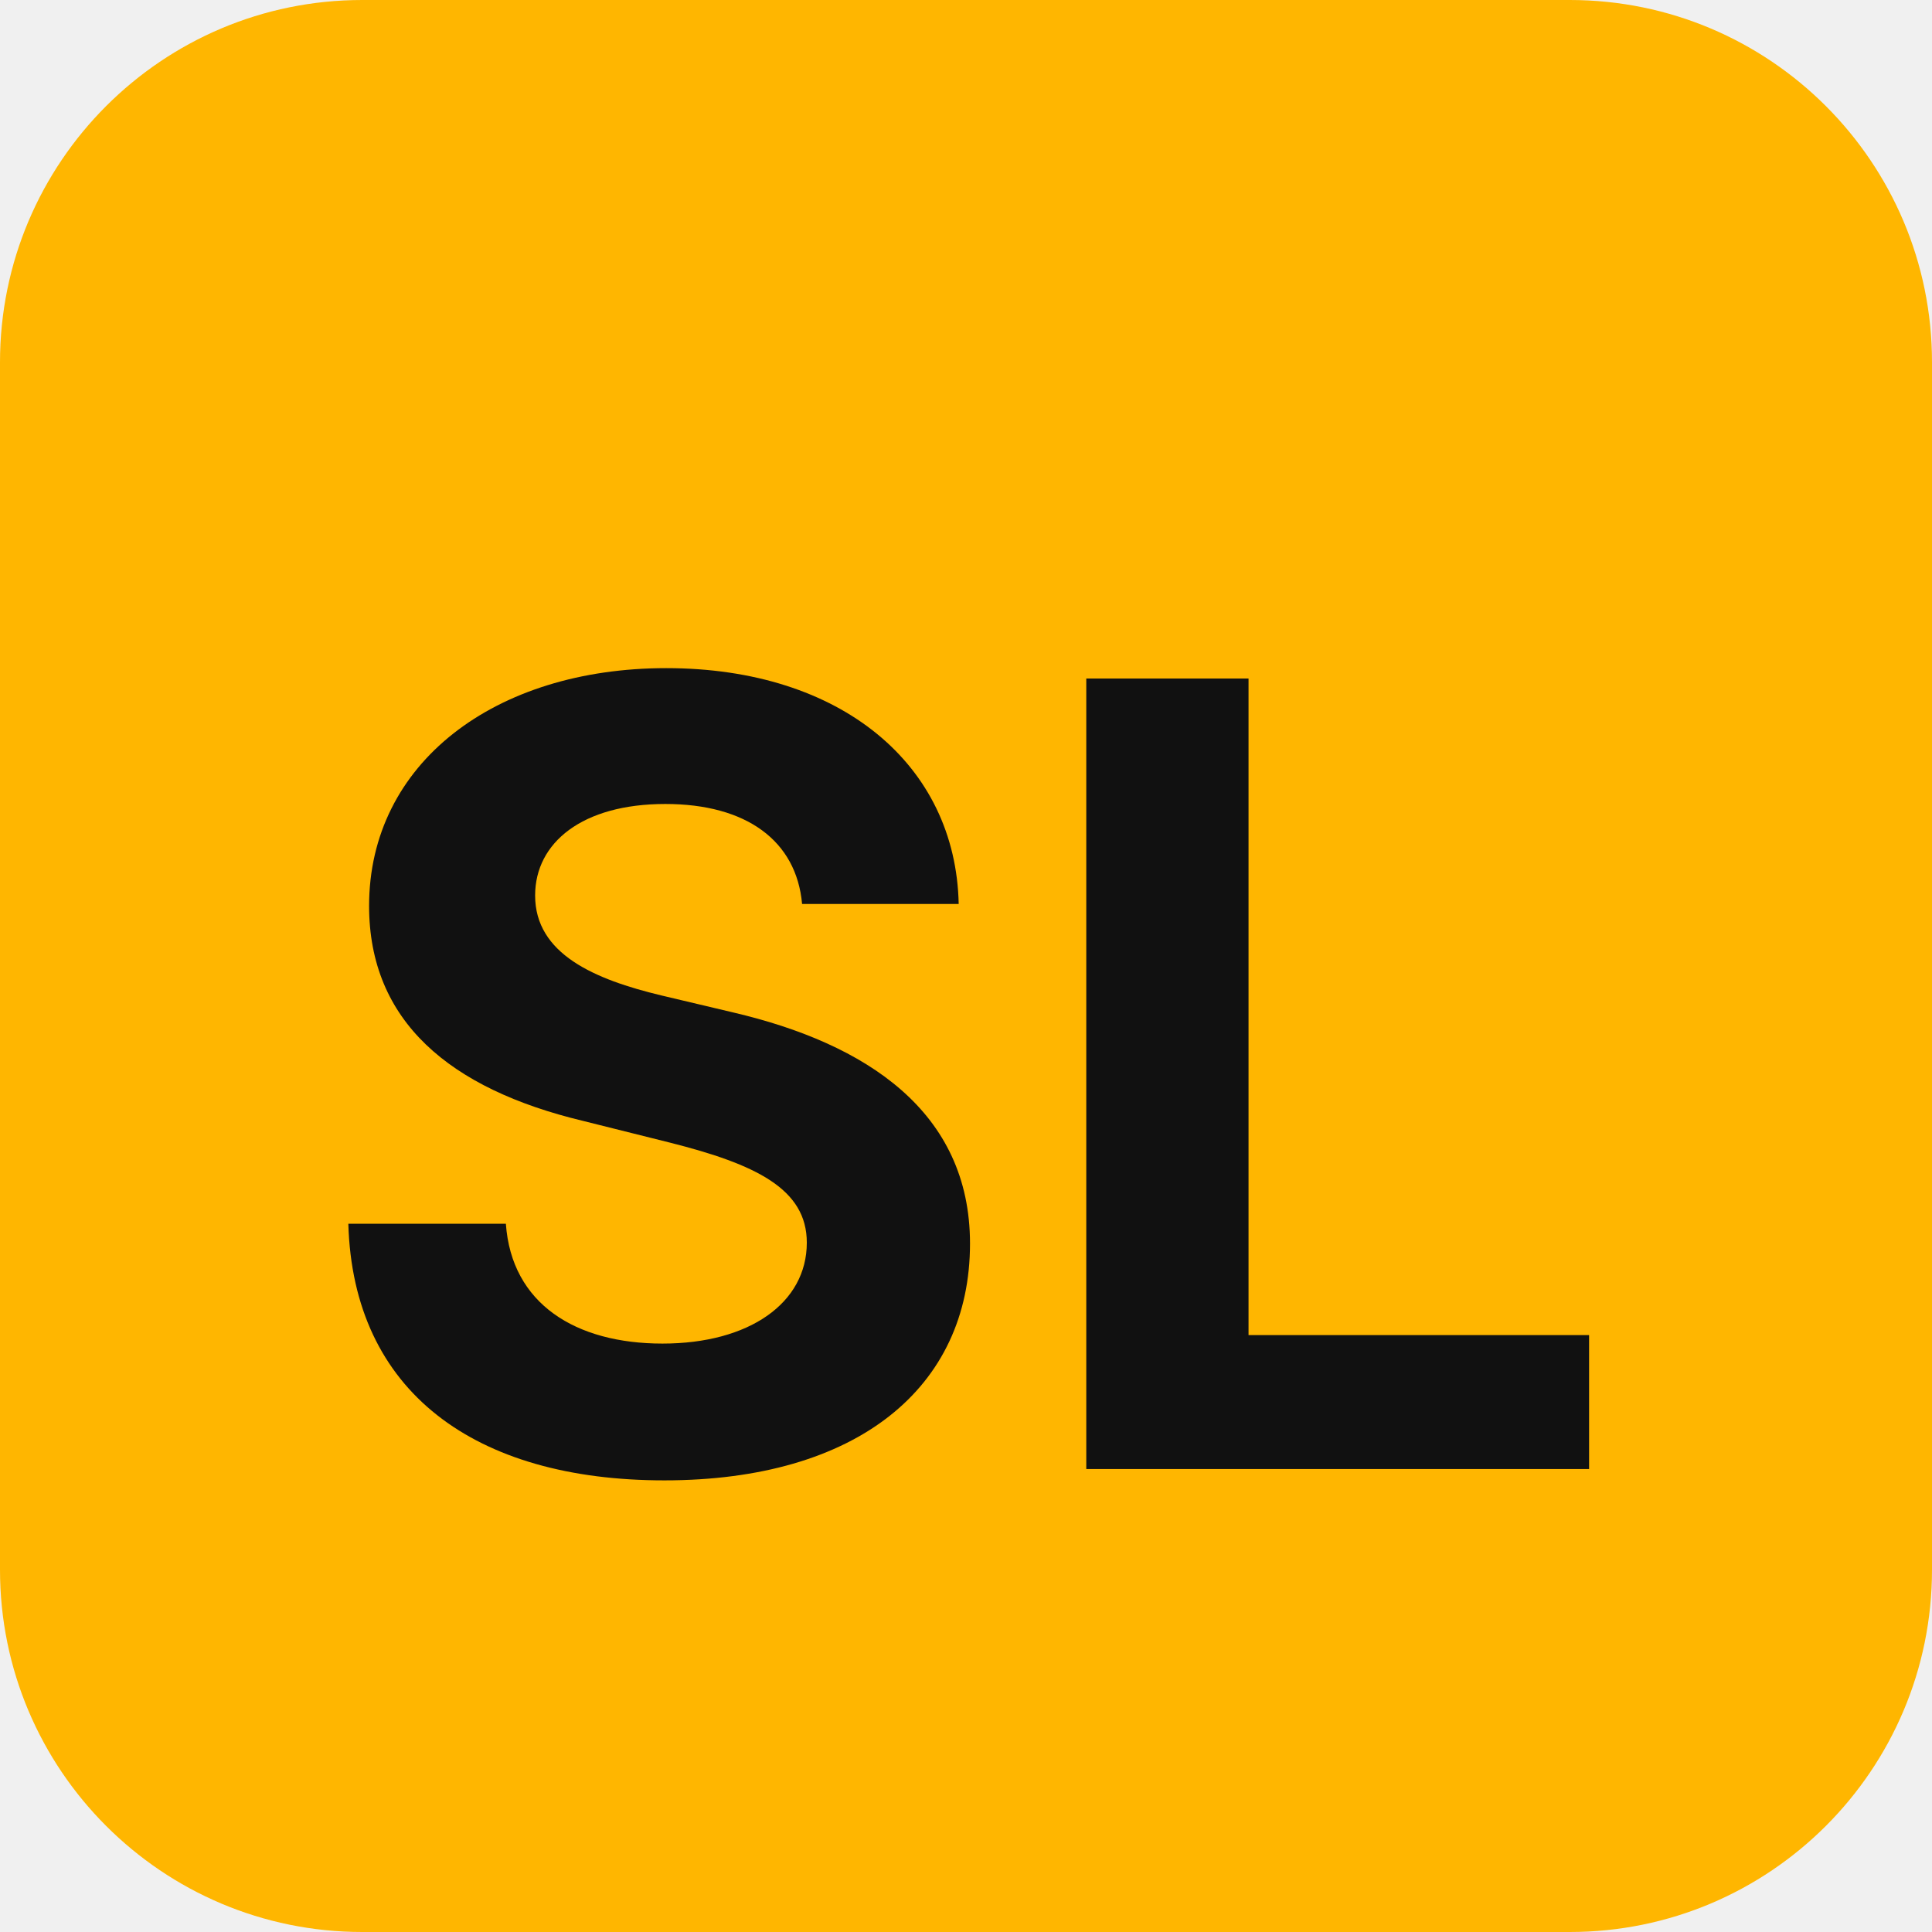
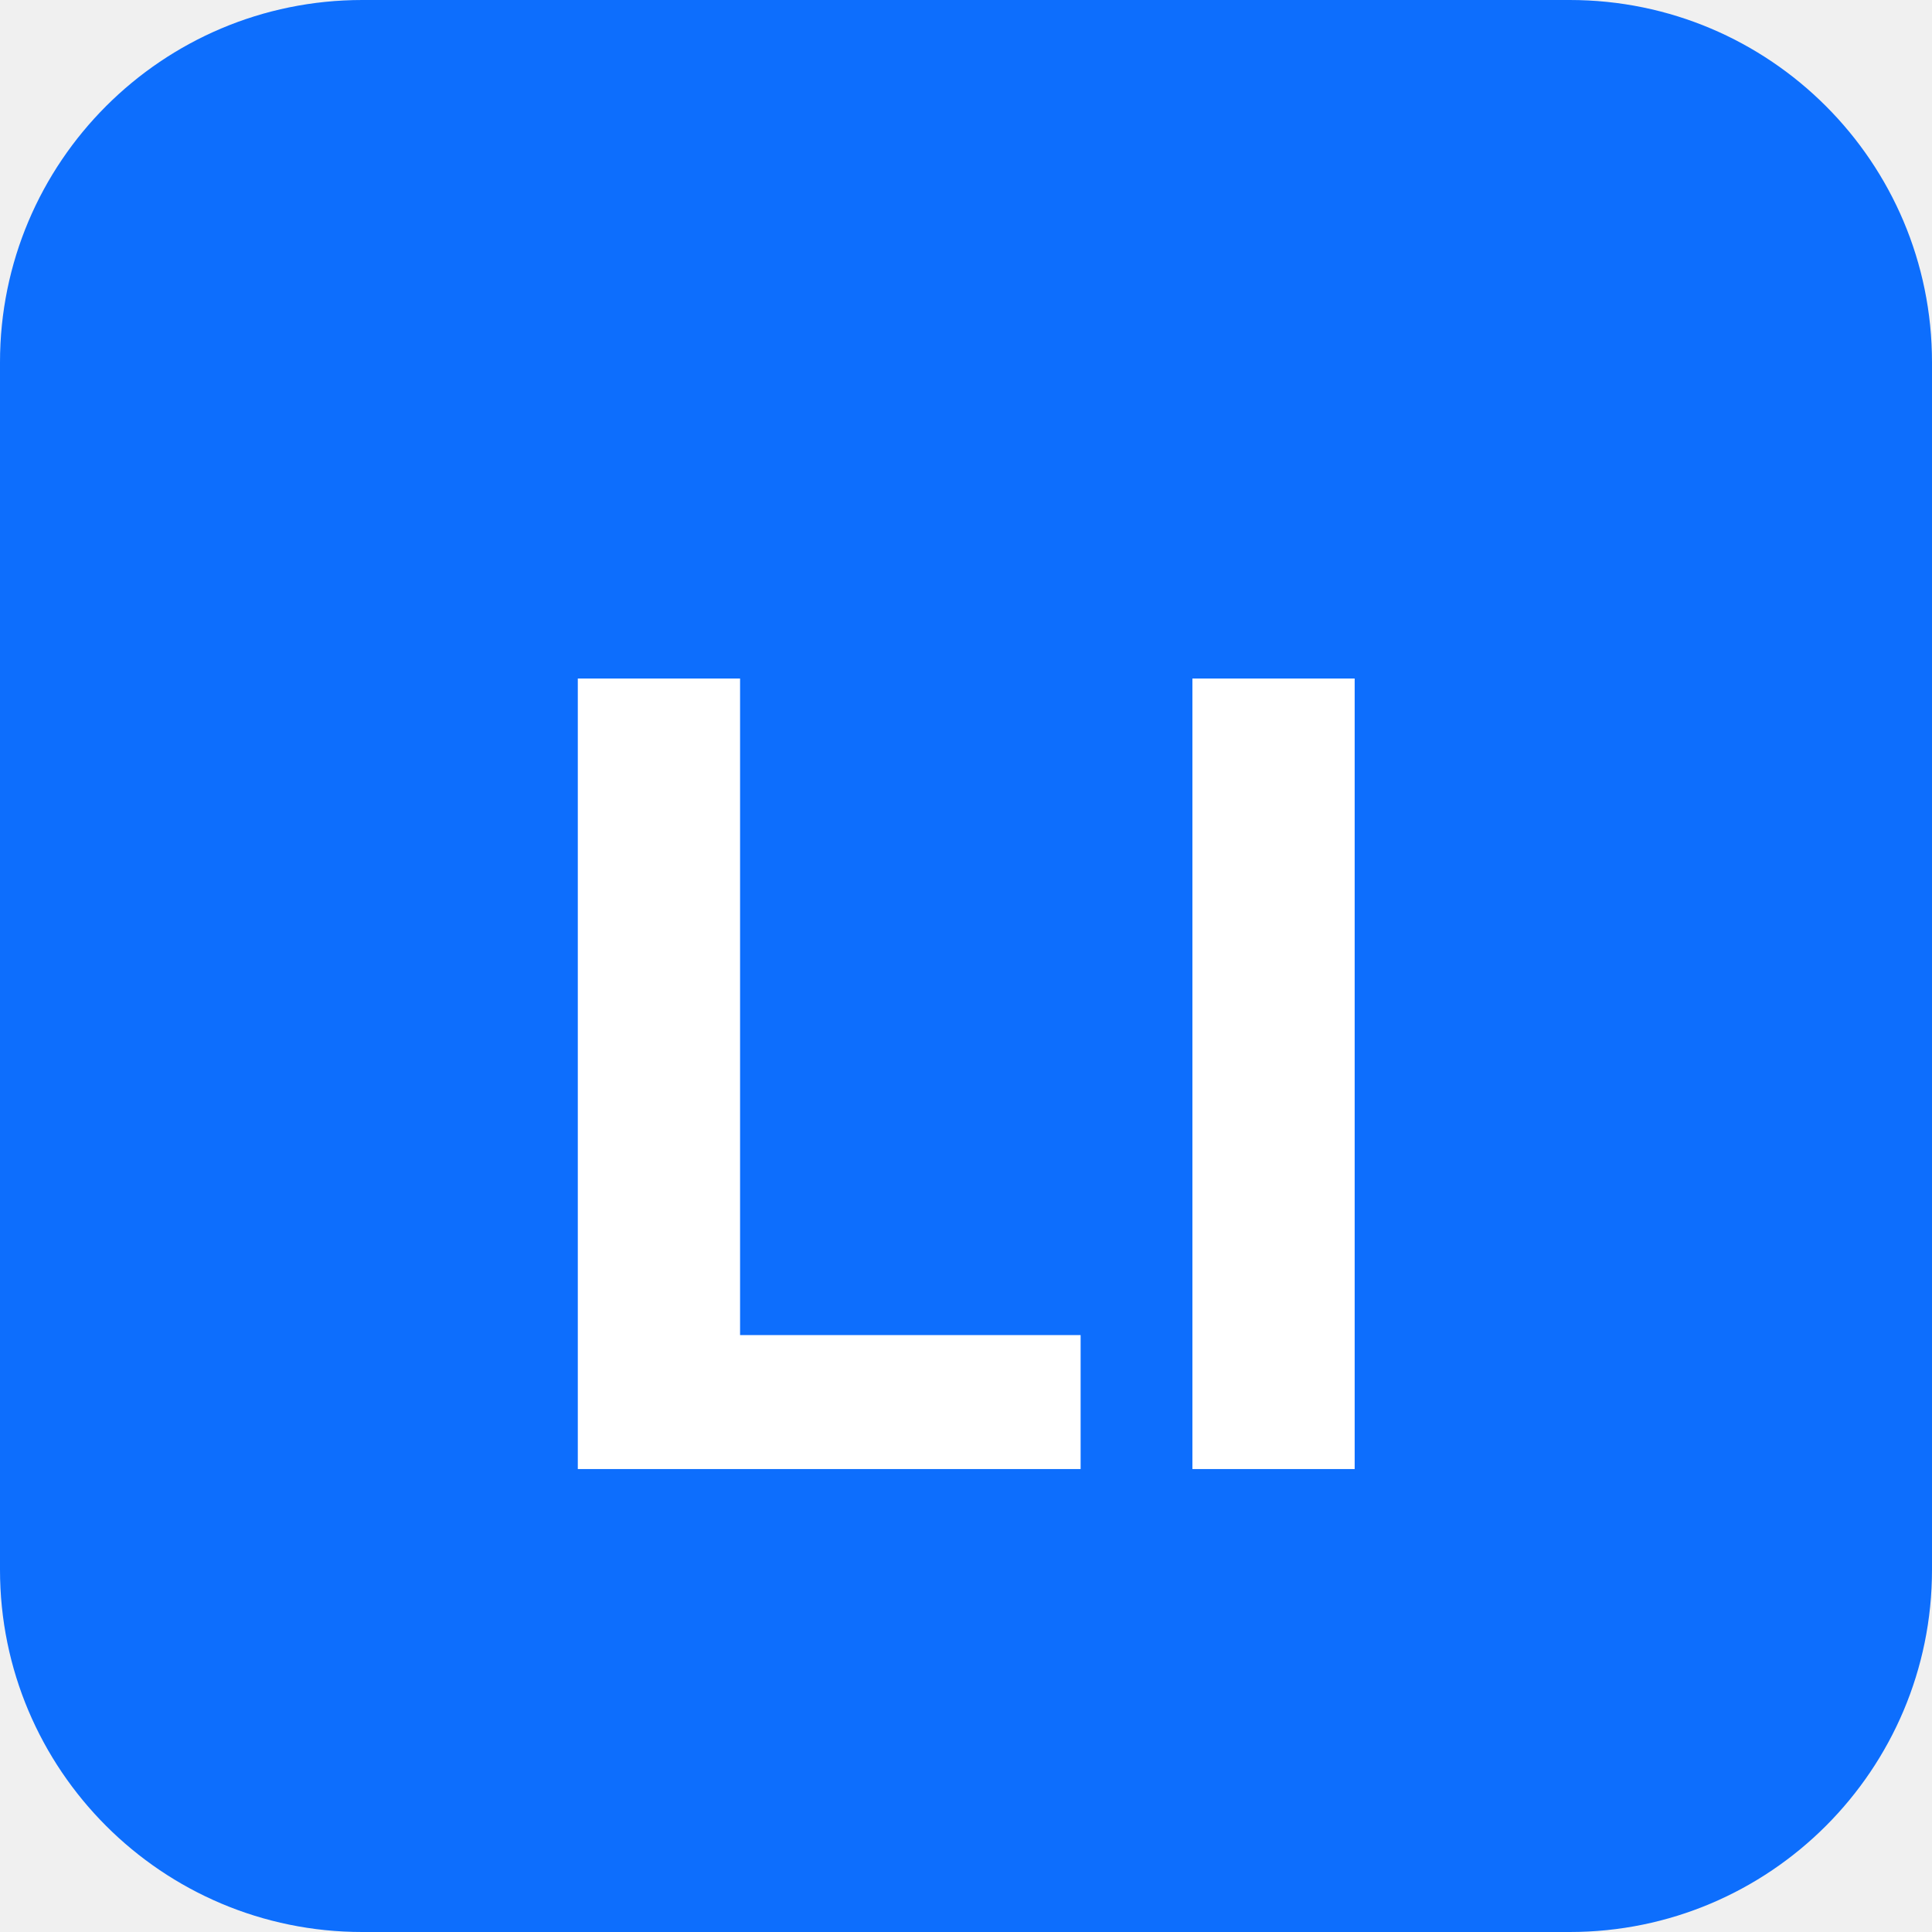
<svg xmlns="http://www.w3.org/2000/svg" width="32" height="32" viewBox="0 0 32 32">
-   <rect width="32" height="32" rx="6" fill="#FFB600" />
-   <text x="50%" y="55%" dominant-baseline="middle" text-anchor="middle" font-family="Inter, sans-serif" font-size="18" fill="#111111" font-weight="700">SL</text>
+   <rect width="32" height="32" rx="6" fill="#0d6efd" />
+   <text x="50%" y="55%" dominant-baseline="middle" text-anchor="middle" font-family="Inter, sans-serif" font-size="18" fill="#FFFFFF" font-weight="700">LI</text>
</svg>
